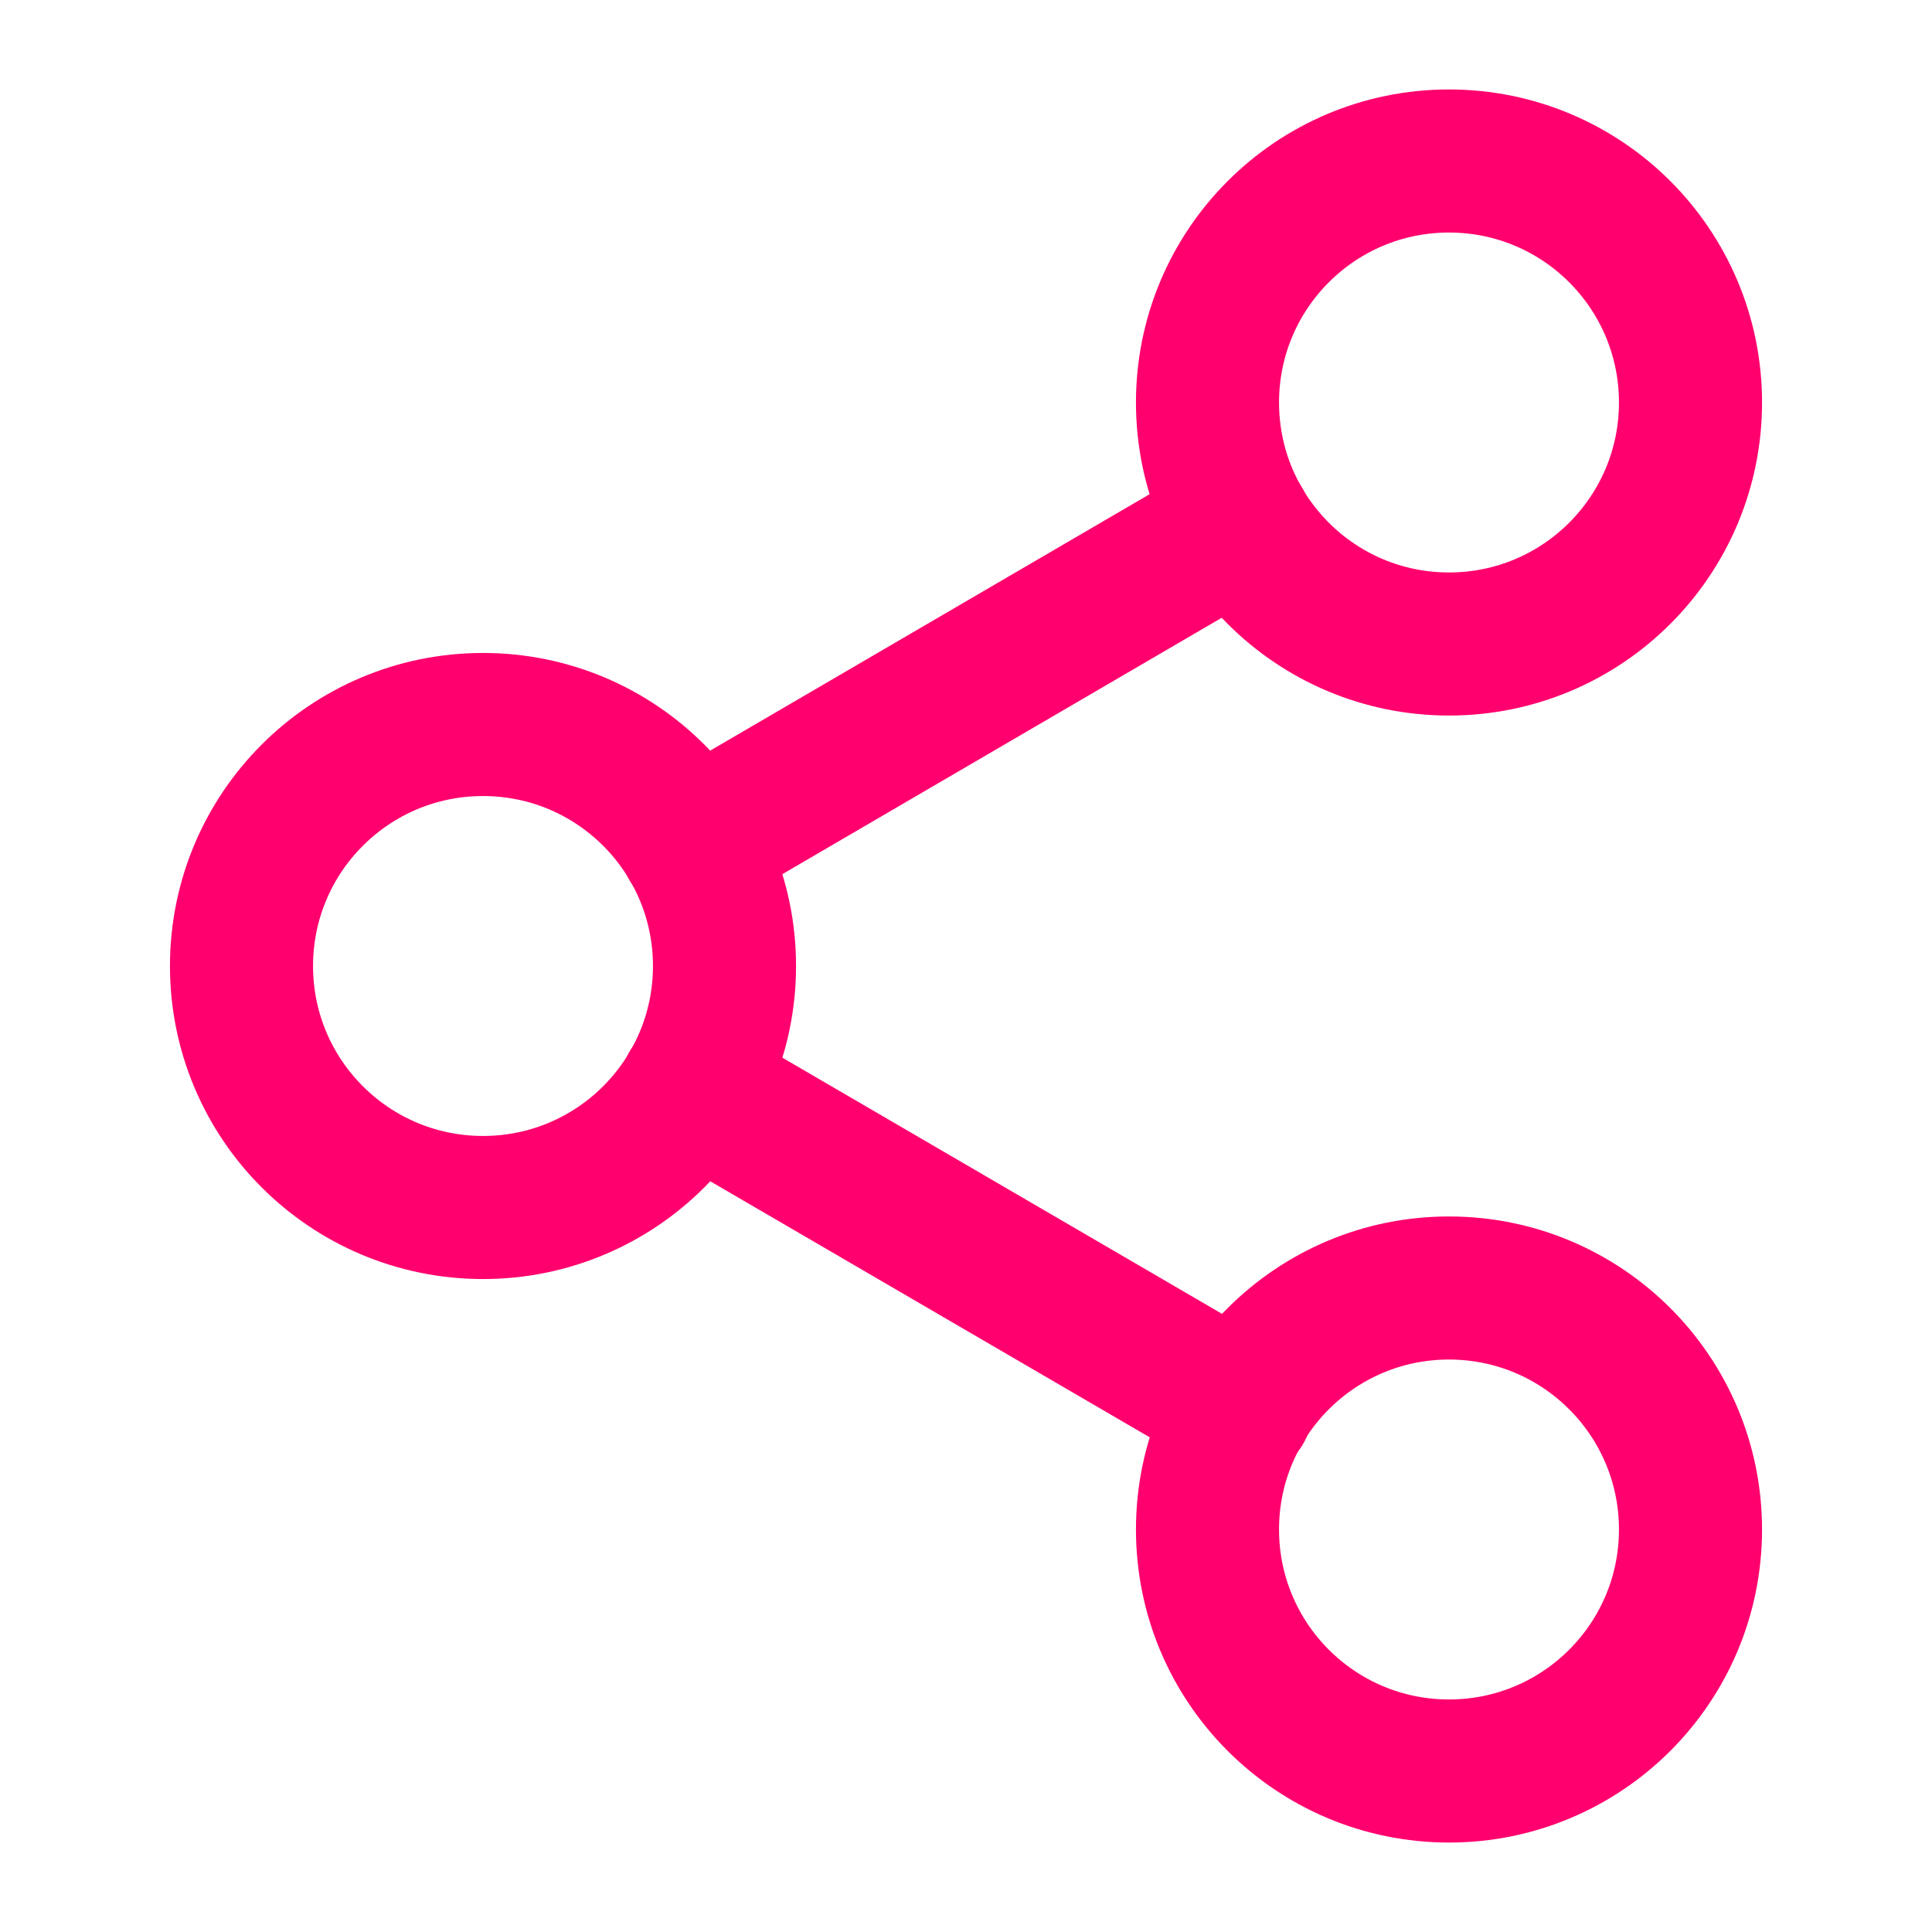
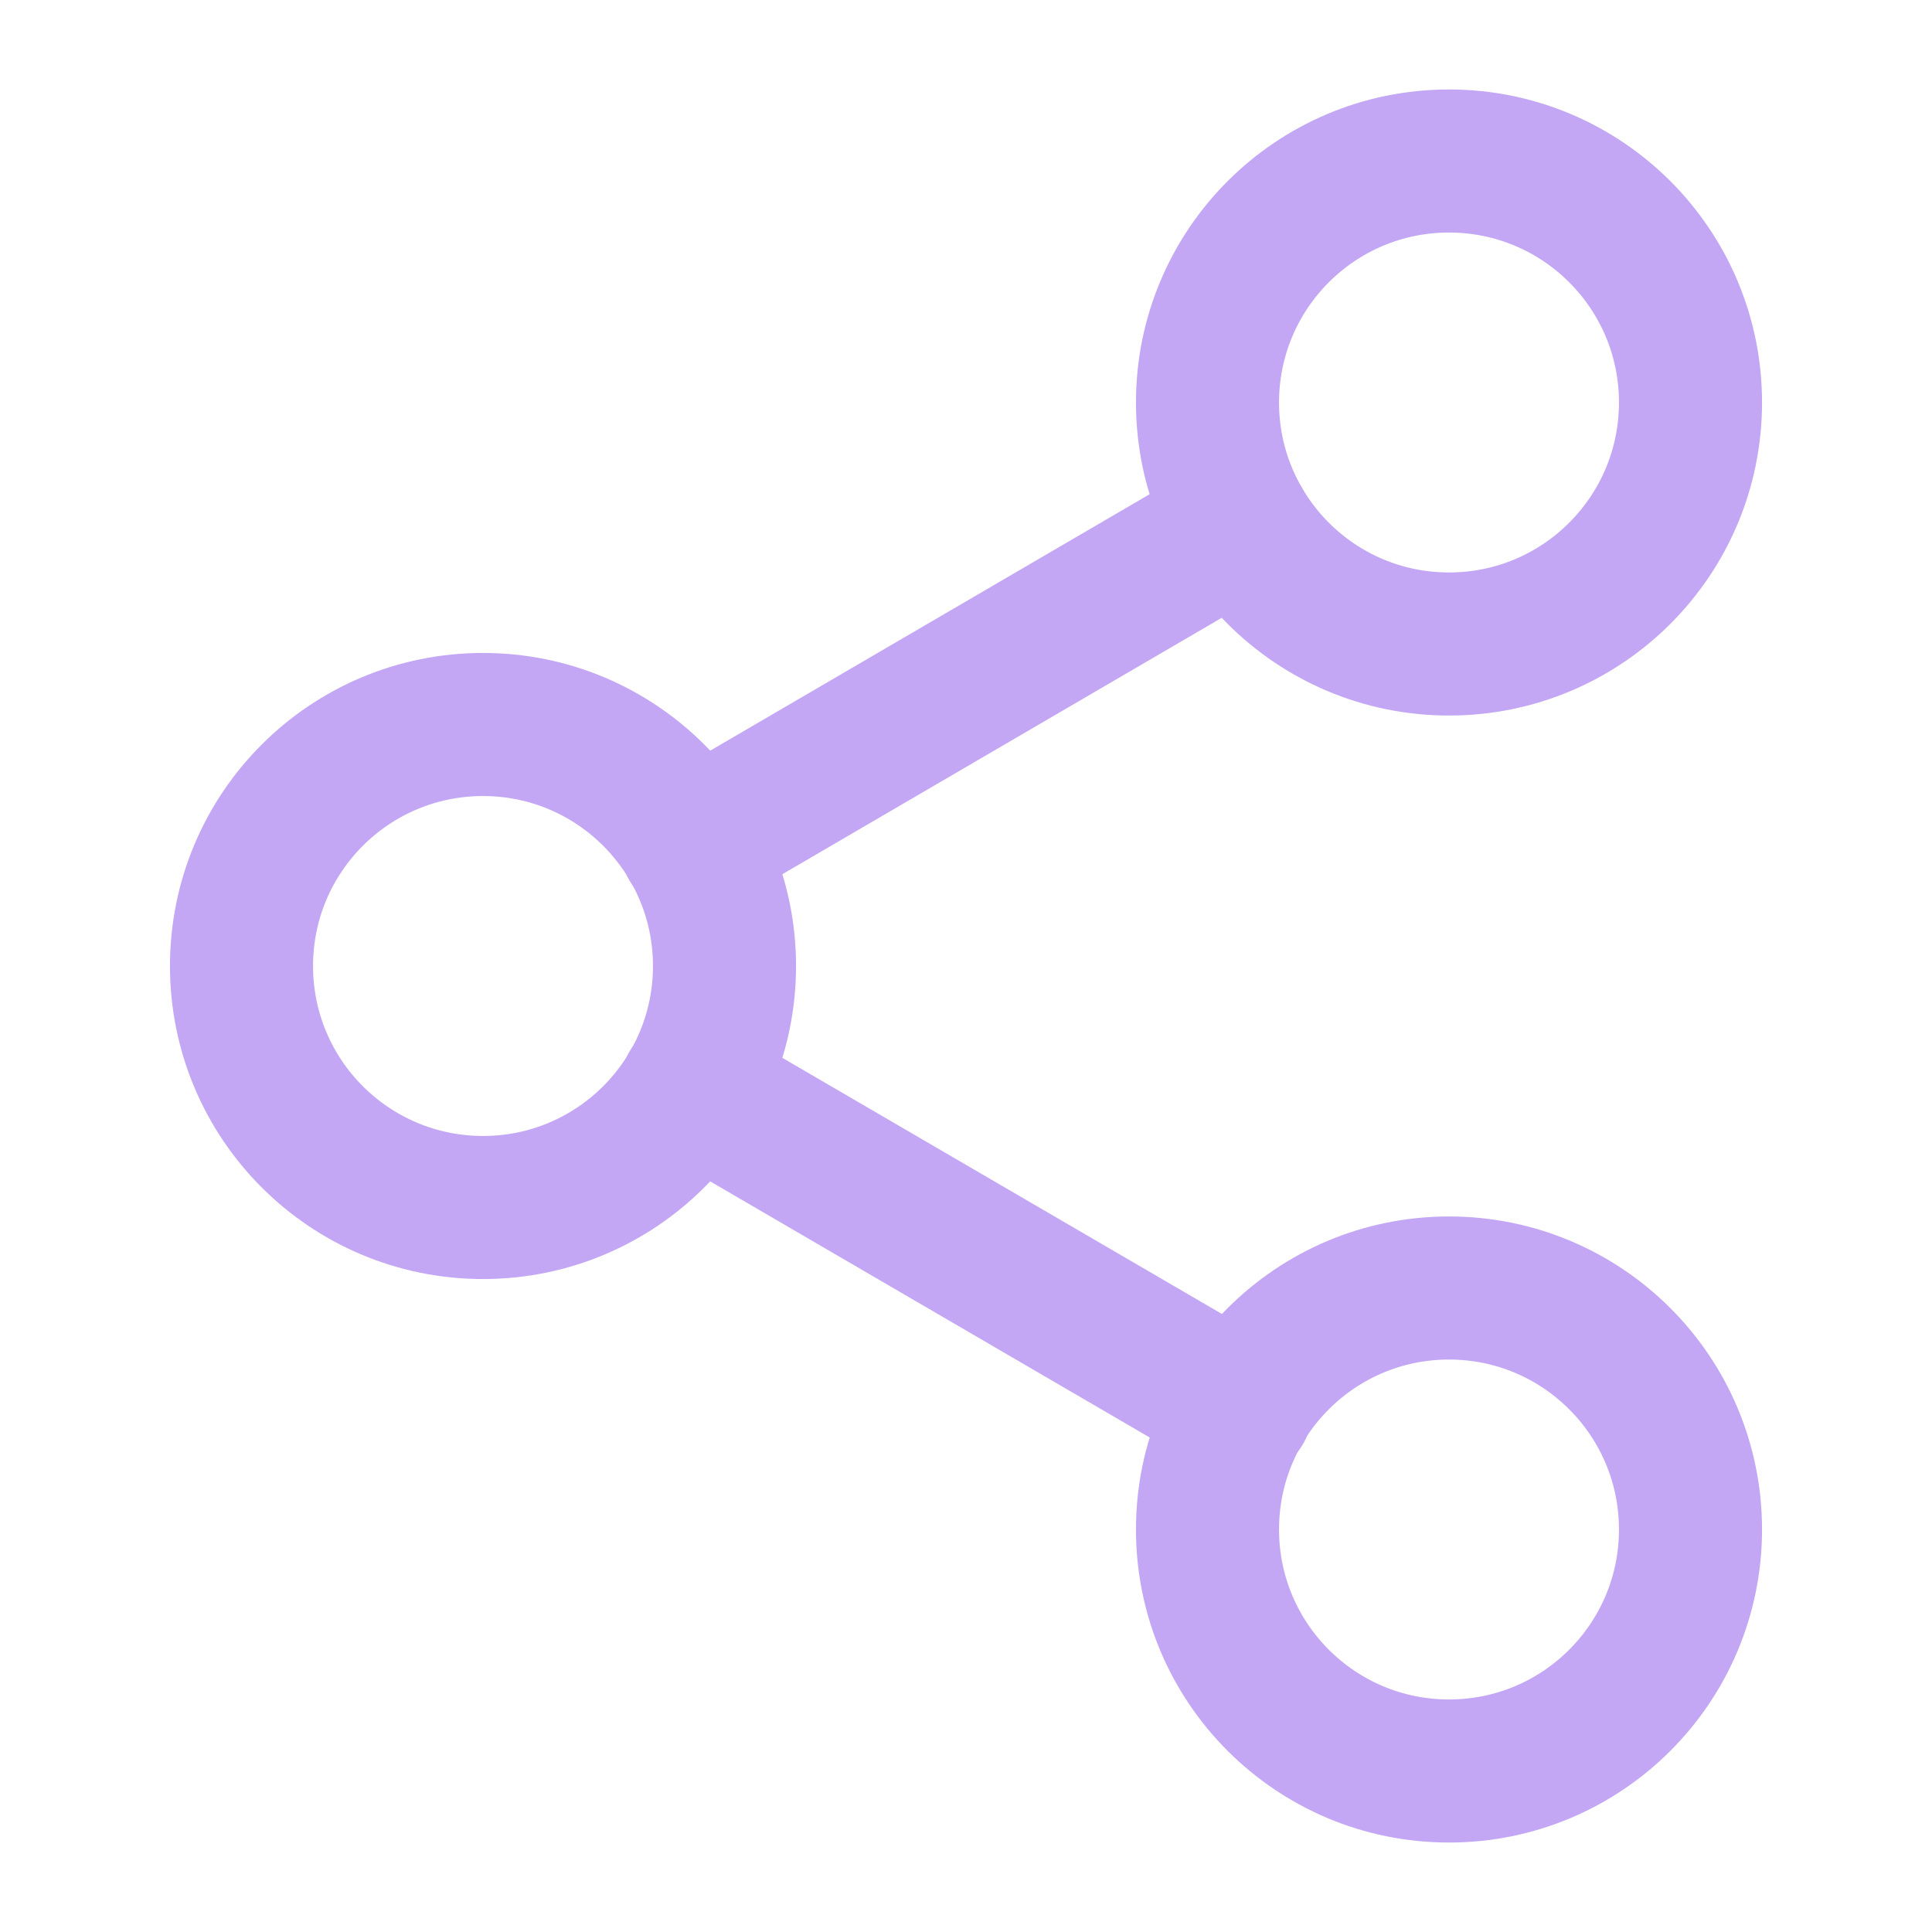
<svg xmlns="http://www.w3.org/2000/svg" width="18" height="18" viewBox="0 0 18 18" fill="none">
-   <path d="M13.5 6C14.743 6 15.75 4.993 15.75 3.75C15.75 2.507 14.743 1.5 13.5 1.5C12.257 1.5 11.25 2.507 11.25 3.75C11.25 4.993 12.257 6 13.5 6Z" stroke="#FF006E" stroke-width="1.333" stroke-linecap="round" stroke-linejoin="round" />
-   <path d="M4.5 11.25C5.743 11.25 6.75 10.243 6.75 9C6.75 7.757 5.743 6.75 4.5 6.75C3.257 6.75 2.25 7.757 2.25 9C2.25 10.243 3.257 11.25 4.5 11.25Z" stroke="#FF006E" stroke-width="1.333" stroke-linecap="round" stroke-linejoin="round" />
-   <path d="M13.5 16.5C14.743 16.5 15.75 15.493 15.75 14.25C15.75 13.007 14.743 12 13.5 12C12.257 12 11.25 13.007 11.25 14.25C11.25 15.493 12.257 16.5 13.5 16.5Z" stroke="#FF006E" stroke-width="1.333" stroke-linecap="round" stroke-linejoin="round" />
-   <path d="M6.442 10.132L11.565 13.117" stroke="#FF006E" stroke-width="1.333" stroke-linecap="round" stroke-linejoin="round" />
-   <path d="M11.557 4.882L6.442 7.867" stroke="#FF006E" stroke-width="1.333" stroke-linecap="round" stroke-linejoin="round" />
+   <path d="M13.5 6C14.743 6 15.75 4.993 15.75 3.75C15.75 2.507 14.743 1.5 13.5 1.5C12.257 1.5 11.25 2.507 11.25 3.75C11.25 4.993 12.257 6 13.5 6Z" stroke="#C3A7F5" stroke-width="1.333" stroke-linecap="round" stroke-linejoin="round" />
+   <path d="M4.5 11.25C5.743 11.25 6.75 10.243 6.75 9C6.75 7.757 5.743 6.75 4.5 6.75C3.257 6.75 2.25 7.757 2.25 9C2.25 10.243 3.257 11.25 4.5 11.25Z" stroke="#C3A7F5" stroke-width="1.333" stroke-linecap="round" stroke-linejoin="round" />
+   <path d="M13.5 16.5C14.743 16.5 15.75 15.493 15.75 14.25C15.75 13.007 14.743 12 13.5 12C12.257 12 11.25 13.007 11.25 14.25C11.25 15.493 12.257 16.5 13.5 16.5Z" stroke="#C3A7F5" stroke-width="1.333" stroke-linecap="round" stroke-linejoin="round" />
+   <path d="M6.441 10.133L11.564 13.118" stroke="#C3A7F5" stroke-width="1.333" stroke-linecap="round" stroke-linejoin="round" />
+   <path d="M11.556 4.883L6.441 7.868" stroke="#C3A7F5" stroke-width="1.333" stroke-linecap="round" stroke-linejoin="round" />
</svg>
